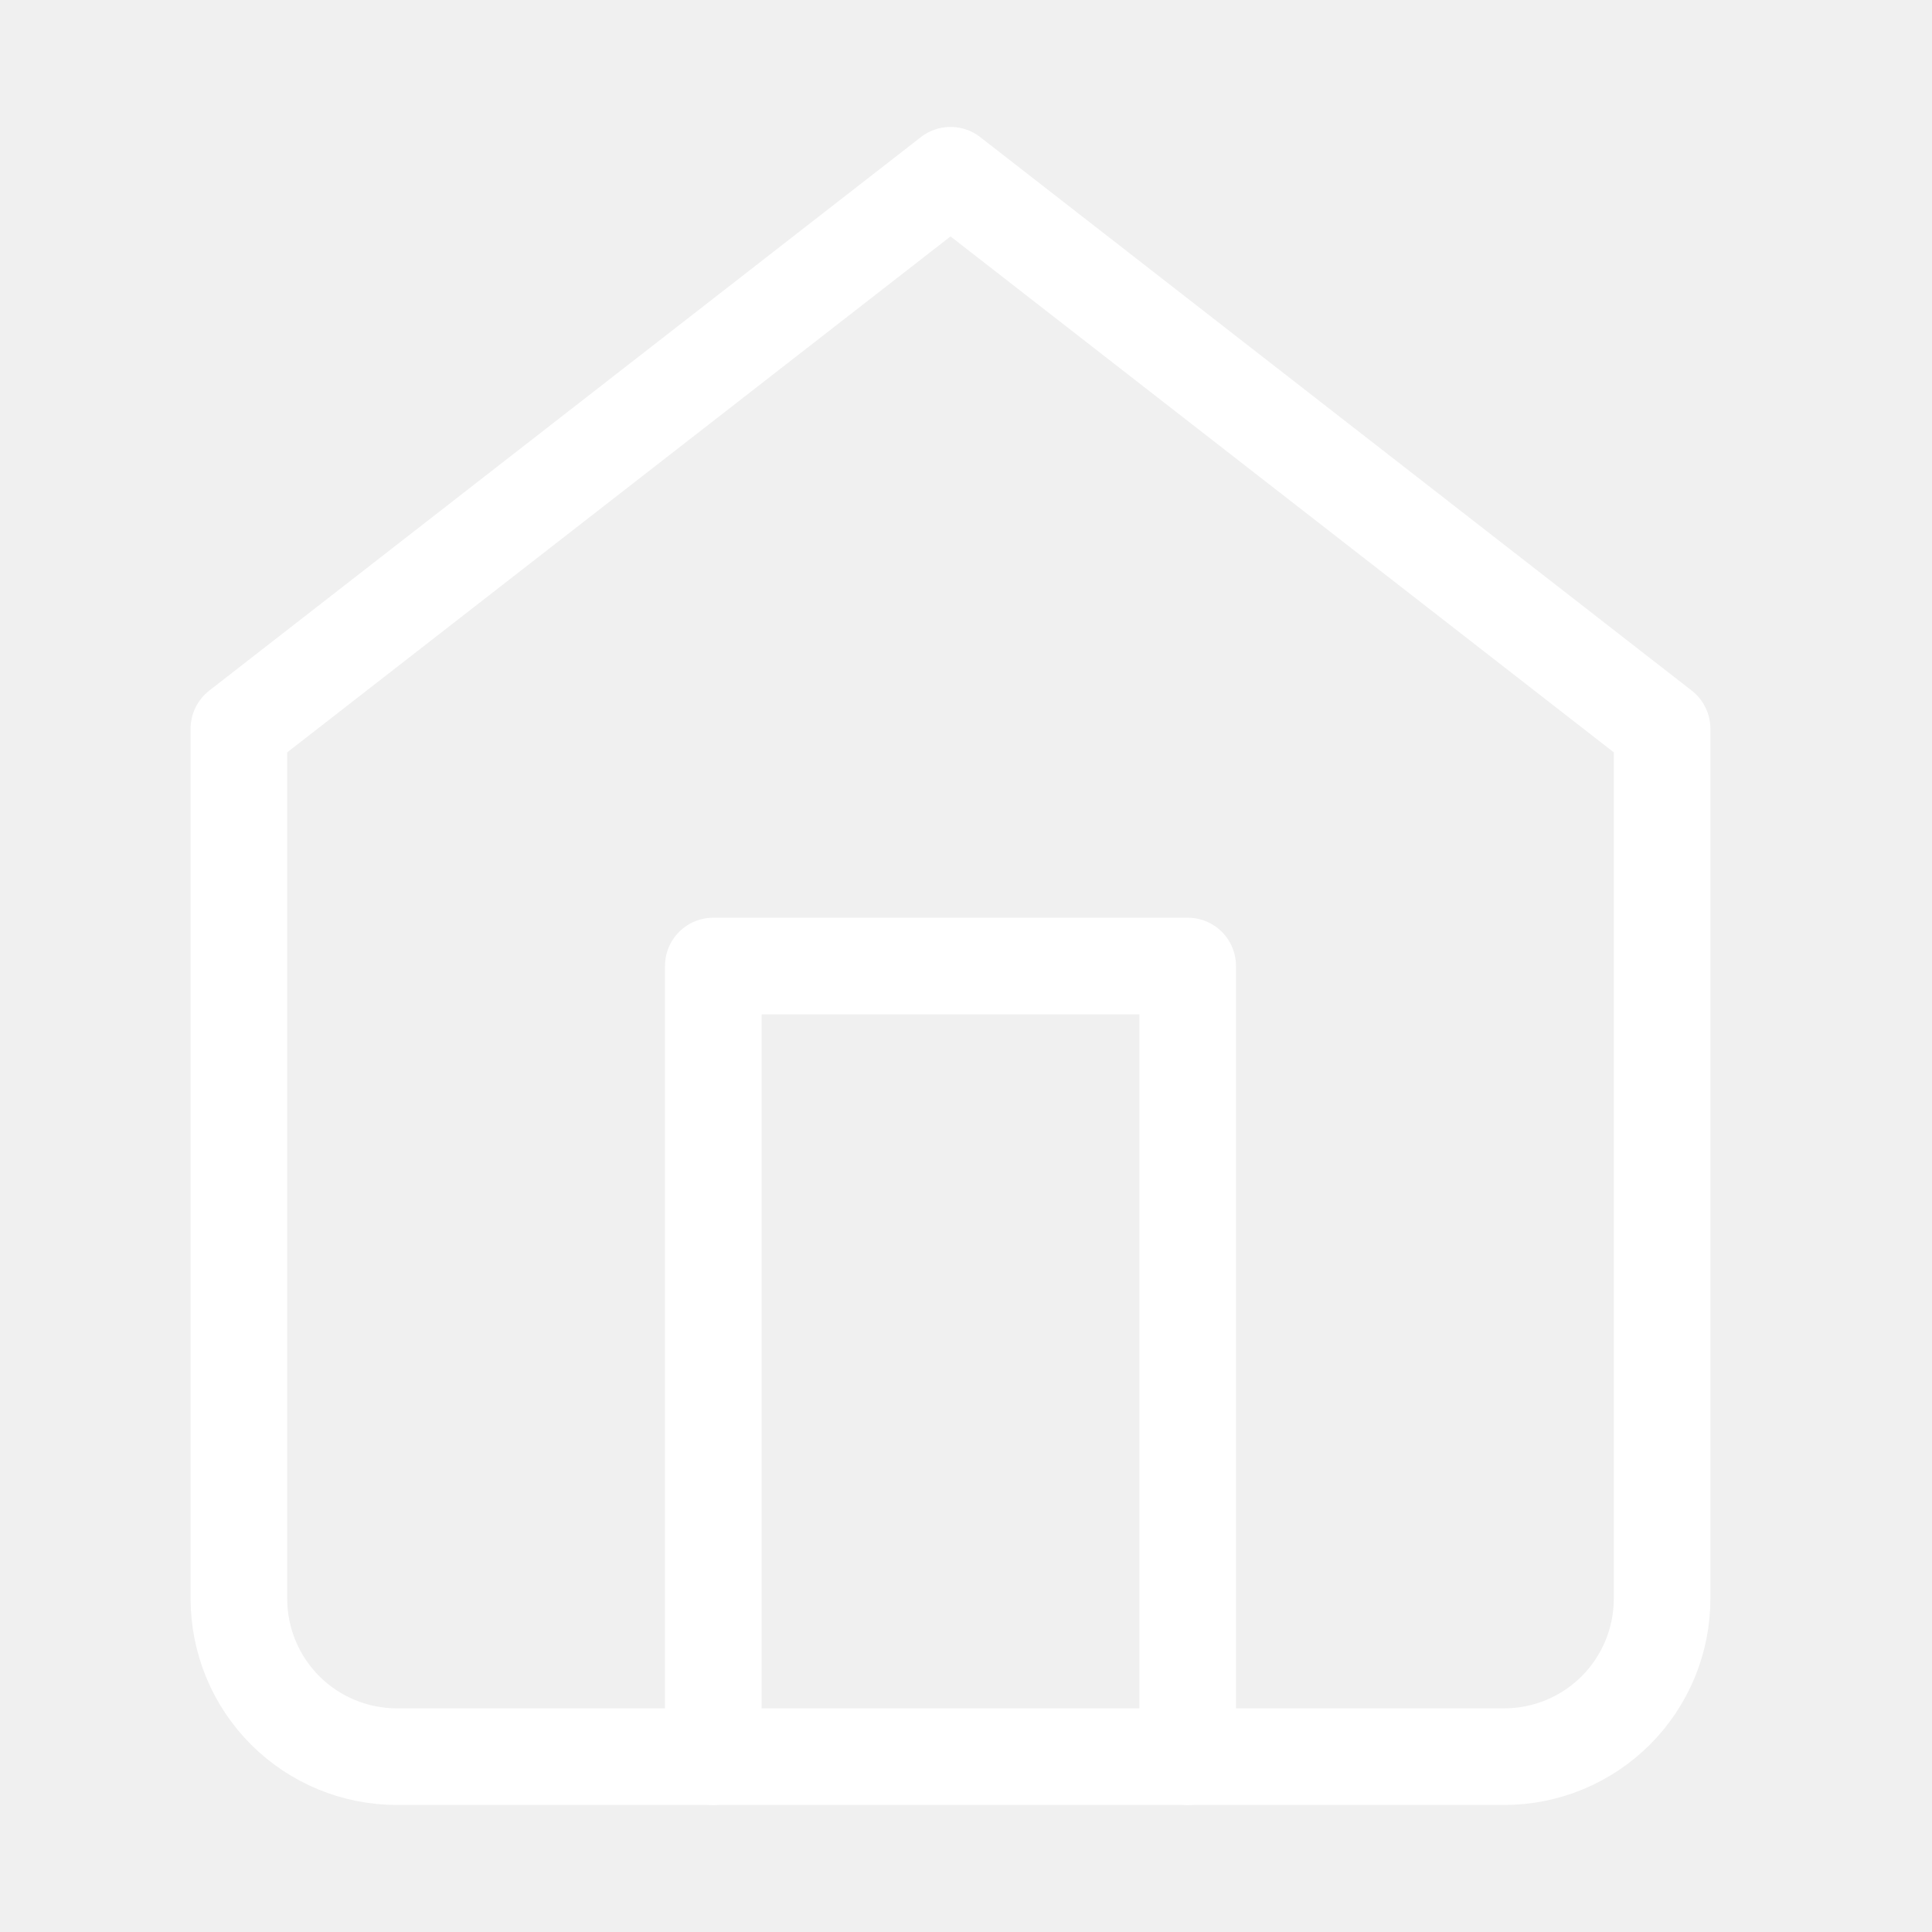
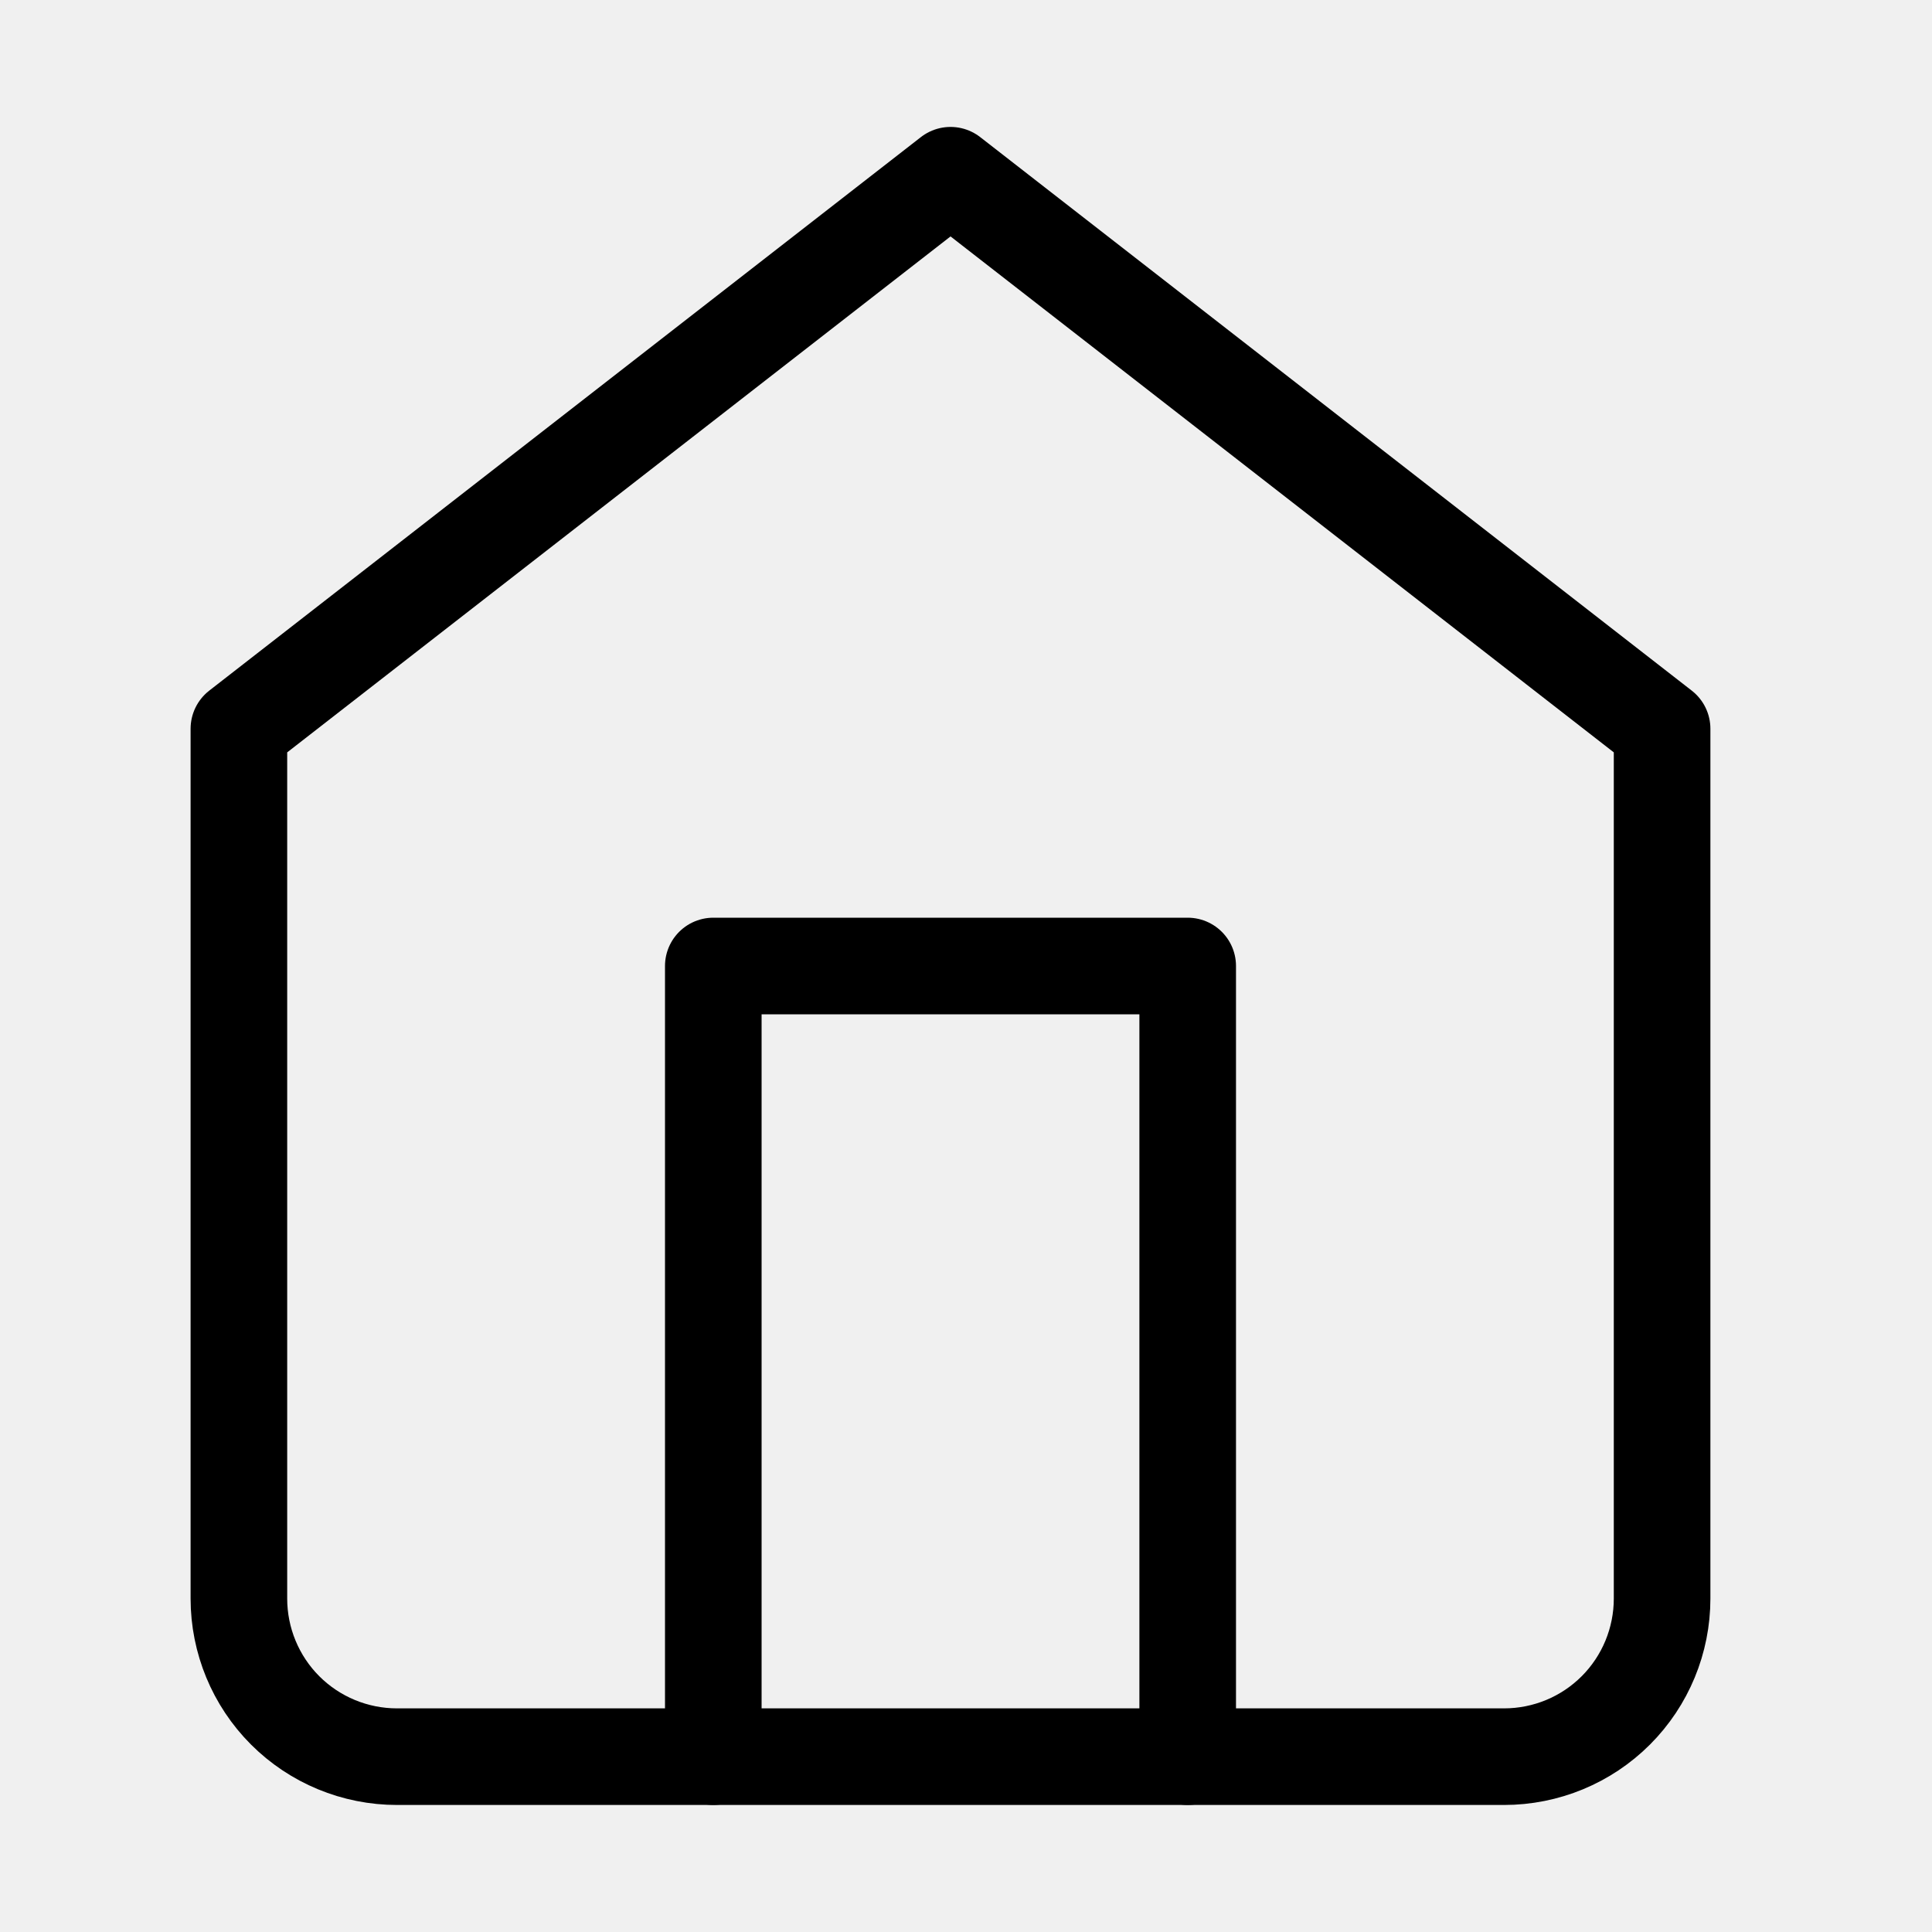
<svg xmlns="http://www.w3.org/2000/svg" width="20" height="20" viewBox="0 0 20 20" fill="none">
-   <path d="M2.473 7.544L9.84 1.814L17.206 7.544V16.548C17.206 16.982 17.034 17.399 16.727 17.706C16.42 18.013 16.004 18.185 15.569 18.185H4.11C3.676 18.185 3.259 18.013 2.952 17.706C2.645 17.399 2.473 16.982 2.473 16.548V7.544Z" stroke="white" stroke-linecap="round" stroke-linejoin="round" />
-   <path d="M7.384 18.185V10H12.295V18.185" stroke="white" stroke-linecap="round" stroke-linejoin="round" />
+   <path stroke="#000000" stroke-linecap="round" stroke-linejoin="round" d="M2.473 7.544L9.84 1.814L17.206 7.544V16.548C17.206 16.982 17.034 17.399 16.727 17.706C16.42 18.013 16.004 18.185 15.569 18.185H4.11C3.676 18.185 3.259 18.013 2.952 17.706C2.645 17.399 2.473 16.982 2.473 16.548V7.544Z" />
+   <path stroke="#000000" stroke-linecap="round" stroke-linejoin="round" d="M7.384 18.185V10H12.295V18.185" />
</svg>
